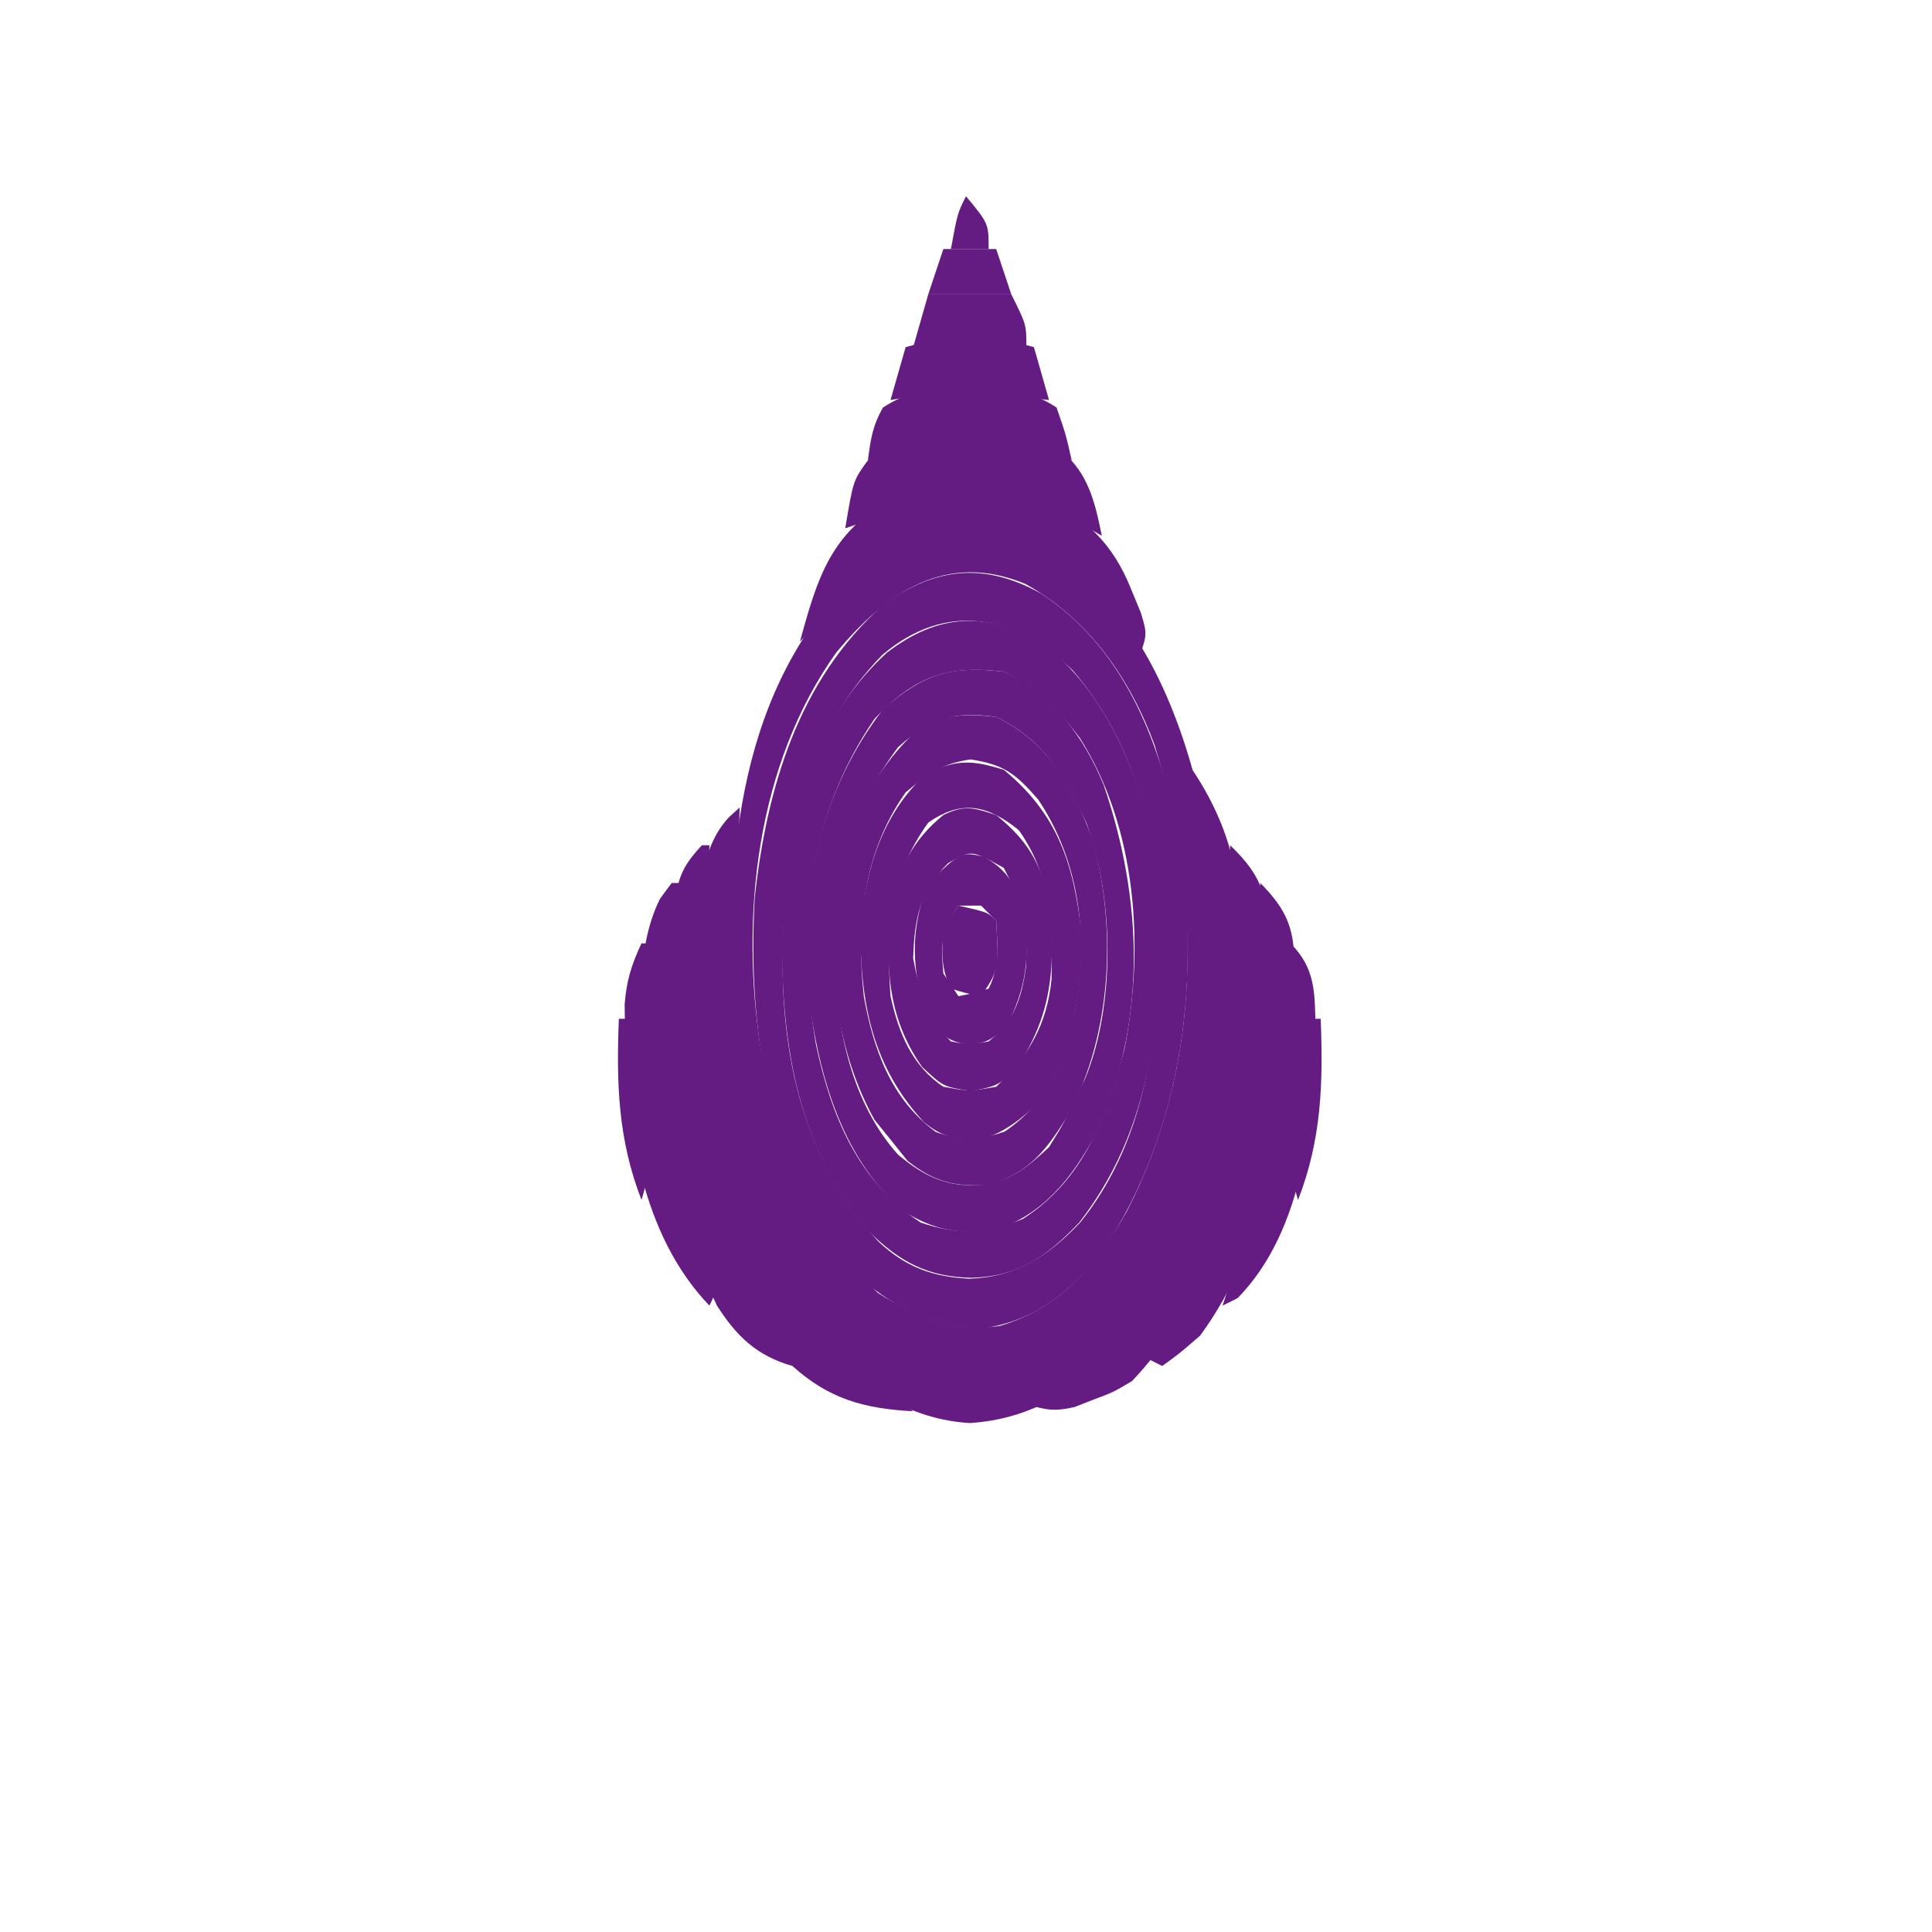
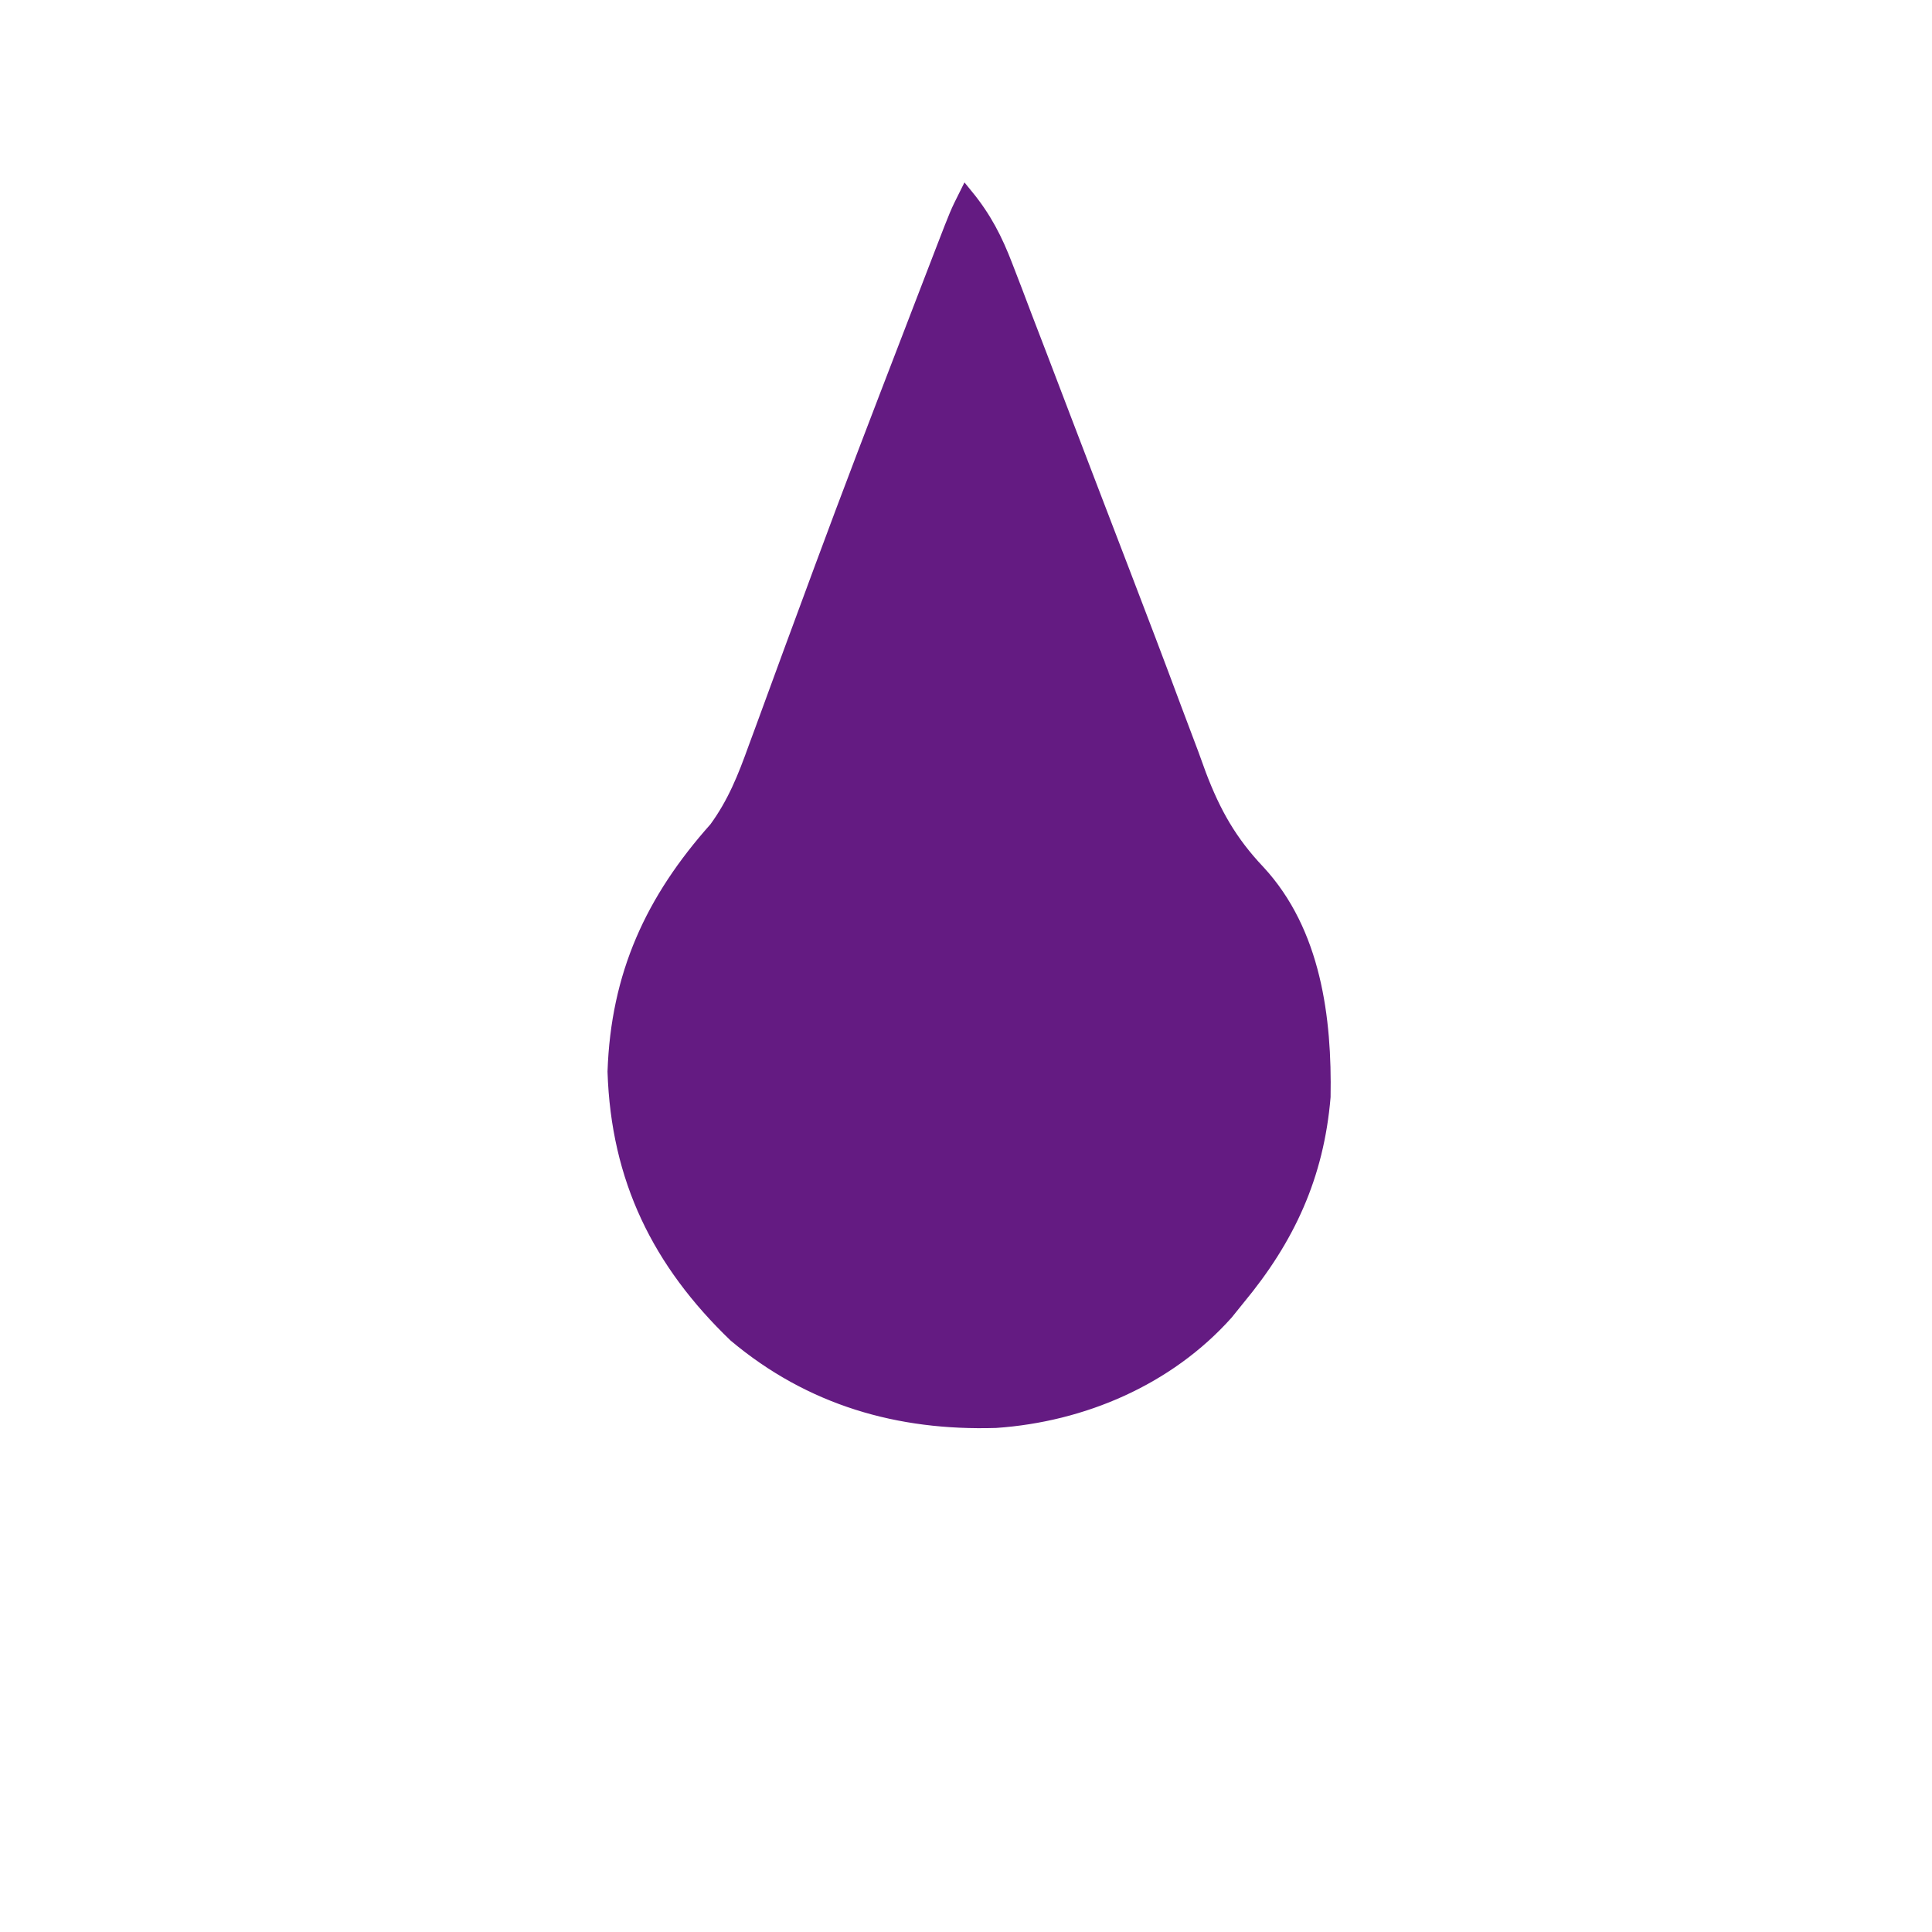
- <svg xmlns="http://www.w3.org/2000/svg" data-engine="alpha-halo-stack" width="256" height="256" viewBox="0 0 256 256">
-   <path d="M0 0 C3 3.625 3 3.625 3 7 C1.35 7 -0.3 7 -2 7 C-1.125 2.25 -1.125 2.25 0 0 Z " fill="#641B82" fill-opacity="1" transform="translate(128,26)" />
-   <path d="M0 0 C2.31 0 4.62 0 7 0 C7.66 1.98 8.32 3.96 9 6 C5.37 6 1.74 6 -2 6 C-1.34 4.02 -0.68 2.04 0 0 Z " fill="#641B82" fill-opacity="1" transform="translate(125,33)" />
-   <path d="M0 0 C3.63 0 7.26 0 11 0 C13 4 13 4 13 7 C8.05 7 3.1 7 -2 7 C-1.34 4.69 -0.68 2.38 0 0 Z " fill="#641B82" fill-opacity="1" transform="translate(123,39)" />
-   <path d="M0 0 C0.33 0 0.66 0 1 0 C1.534 3.248 2.05 6.499 2.562 9.75 C2.714 10.67 2.865 11.591 3.021 12.539 C3.16 13.428 3.299 14.318 3.441 15.234 C3.572 16.051 3.703 16.868 3.838 17.71 C4.004 20.061 3.703 21.764 3 24 C-0.116 15.951 -0.333 8.567 0 0 Z " fill="#641B82" fill-opacity="1" transform="translate(82,135)" />
-   <path d="M0 0 C0.33 0 0.66 0 1 0 C1.333 8.567 1.116 15.951 -2 24 C-2.996 20.83 -2.965 18.503 -2.441 15.234 C-2.303 14.345 -2.164 13.456 -2.021 12.539 C-1.87 11.619 -1.719 10.698 -1.562 9.75 C-1.415 8.814 -1.267 7.878 -1.115 6.914 C-0.751 4.608 -0.379 2.304 0 0 Z " fill="#641B82" fill-opacity="1" transform="translate(174,135)" />
-   <path d="M0 0 C0.753 -0.003 1.506 -0.005 2.281 -0.008 C4.474 0.123 6.393 0.522 8.5 1.125 C9.16 3.435 9.82 5.745 10.5 8.125 C10.077 8.083 10.077 8.083 7.938 7.871 C1.574 7.3 -4.201 7.013 -10.5 8.125 C-9.84 5.815 -9.18 3.505 -8.5 1.125 C-5.6 0.294 -3.014 -0.01 0 0 Z " fill="#641B82" fill-opacity="1" transform="translate(128.5,44.875)" />
-   <path d="M0 0 C0.33 0 0.66 0 1 0 C1.059 0.683 1.119 1.366 1.18 2.069 C2.451 16.046 4.376 29.034 8.891 42.344 C10 46 10 46 9 48 C-0.083 38.524 -2.112 24.07 -2.188 11.375 C-2.202 10.29 -2.216 9.204 -2.23 8.086 C-1.999 4.984 -1.316 2.799 0 0 Z " fill="#641B82" fill-opacity="1" transform="translate(85,125)" />
-   <path d="M0 0 C3.305 3.305 3.212 6.519 3.312 11 C3.2 23.044 1.812 37.986 -7 47 C-7.33 47.165 -7.33 47.165 -9 48 C-8.83 47.475 -8.66 46.951 -8.484 46.41 C-3.668 31.012 -1.164 16.071 0 0 Z " fill="#641B82" fill-opacity="1" transform="translate(171,125)" />
-   <path d="M0 0 C1.25 3.625 1.25 3.625 2 7 C1.113 6.67 0.226 6.34 -0.688 6 C-8.536 3.762 -17.383 4.166 -25 7 C-24.625 4.157 -24.389 2.438 -23 0 C-16.551 -4.219 -6.456 -4.252 0 0 Z " fill="#641B82" fill-opacity="1" transform="translate(140,54)" />
-   <path d="M0 0 C0.33 0 0.66 0 1 0 C1.009 0.633 1.019 1.266 1.028 1.917 C1.457 25.133 5.25 43.324 16 64 C11.27 62.648 8.596 60.065 6 56 C4.709 53.319 3.767 50.586 2.875 47.75 C2.623 46.967 2.372 46.184 2.113 45.378 C-1.517 33.603 -7.37 13.727 -1.539 2.082 C-1.031 1.395 -0.523 0.708 0 0 Z " fill="#641B82" fill-opacity="1" transform="translate(89,117)" />
-   <path d="M0 0 C3.341 3.414 4.484 5.811 4.505 10.62 C4.494 10.971 4.494 10.971 4.438 12.75 C4.424 13.493 4.41 14.236 4.395 15.002 C3.91 30.028 1.082 47.709 -8 60 C-10.75 62.375 -10.75 62.375 -13 64 C-13.66 63.67 -14.32 63.34 -15 63 C-14.553 62.308 -14.105 61.615 -13.645 60.902 C-2.046 42.133 0.286 21.739 0 0 Z " fill="#641B82" fill-opacity="1" transform="translate(167,117)" />
-   <path d="M0 0 C2.918 2.85 3.724 6.59 4.523 10.488 C3.785 10.055 3.046 9.622 2.285 9.176 C-4.732 5.324 -10.438 2.996 -18.477 4.488 C-20.741 5.332 -22.742 6.287 -24.82 7.516 C-26.477 8.488 -26.477 8.488 -29.477 9.488 C-28.418 3.135 -28.418 3.135 -26.477 0.488 C-18.926 -4.21 -7.757 -4.5 0 0 Z " fill="#641B82" fill-opacity="1" transform="translate(141.477,60.5117)" />
-   <path d="M0 0 C0.33 0 0.66 0 1 0 C0.992 0.304 0.992 0.304 0.952 1.842 C0.457 24.037 1.627 46.752 16 65 C19.687 68.763 23.785 71.86 28 75 C21.555 74.655 16.871 73.395 12 69 C9.559 65.864 7.756 62.558 6 59 C5.558 58.114 5.116 57.229 4.66 56.316 C-1.328 43.193 -3.35 29.961 -3.438 15.625 C-3.448 14.537 -3.458 13.449 -3.468 12.327 C-3.457 11.304 -3.445 10.281 -3.434 9.227 C-3.424 8.315 -3.414 7.403 -3.404 6.463 C-2.929 3.565 -1.969 2.146 0 0 Z " fill="#641B82" fill-opacity="1" transform="translate(93,112)" />
-   <path d="M0 0 C4.517 4.319 5.012 7.146 5.188 13.25 C4.92 33.251 1.202 55.943 -13 71 C-15.535 72.496 -15.535 72.496 -18.062 73.438 C-18.899 73.766 -19.736 74.095 -20.598 74.434 C-23.17 75.04 -24.537 74.871 -27 74 C-26.515 73.743 -26.031 73.487 -25.531 73.223 C-13.008 66.07 -7.039 54.63 -3.214 41.083 C-0.572 31.257 0.137 22.192 0.062 12.062 C0.06 11.482 0.06 11.482 0.049 8.545 C0.037 5.697 0.021 2.848 0 0 Z " fill="#641B82" fill-opacity="1" transform="translate(163,112)" />
-   <path d="M0 0 C5.632 3.126 9.083 6.256 11.5 12.312 C11.931 13.355 12.361 14.398 12.805 15.473 C13.625 18.25 13.625 18.25 12.625 21.25 C12.213 20.586 11.8 19.922 11.375 19.238 C6.831 12.29 2.57 7.898 -5.375 5.25 C-11.922 4.462 -16.956 5.453 -22.375 9.25 C-24.869 11.449 -27.13 13.8 -29.375 16.25 C-30.37 17.255 -31.369 18.256 -32.375 19.25 C-29.981 10.505 -28.314 5.054 -20.312 0.266 C-14.133 -2.973 -6.268 -3.044 0 0 Z " fill="#641B82" fill-opacity="1" transform="translate(138.375,65.75)" />
-   <path d="M0 0 C5.006 7.509 6.658 14.692 6.438 23.625 C6.424 24.581 6.41 25.538 6.395 26.523 C5.916 45.198 1.199 64.357 -11.812 78.375 C-16.92 83.172 -22.378 86.078 -29.438 86.562 C-37.24 86.154 -44.177 81.786 -49.348 76.117 C-61.108 61.048 -65.072 42.396 -65.25 23.625 C-65.259 22.876 -65.269 22.126 -65.279 21.354 C-65.248 16.105 -65.169 10.34 -61.427 6.303 C-60.956 5.873 -60.485 5.443 -60 5 C-60.021 5.886 -60.042 6.771 -60.063 7.684 C-60.737 40.455 -60.737 40.455 -56 53 C-55.688 53.866 -55.376 54.733 -55.055 55.625 C-51.279 65.017 -45.67 73.669 -36.188 77.875 C-30.857 79.642 -25.997 79.326 -20.863 77.055 C-10.063 70.842 -4.51 59.906 -1.21 48.212 C2.984 31.957 1.758 16.514 0 0 Z " fill="#641B82" fill-opacity="1" transform="translate(158,102)" />
-   <path d="M0 0 C11.588 7.631 17.173 20.943 20.172 34.141 C23.786 55.755 21.642 78.303 9.922 97.266 C5.173 103.519 -0.354 107.536 -8.078 109.266 C-14.81 109.801 -19.943 107.487 -25.078 103.266 C-35.783 93.251 -41.34 77.926 -42.255 63.468 C-42.708 42.196 -42.089 20.487 -26.578 4.078 C-18.537 -3.229 -9.803 -5.279 0 0 Z M-28.258 13.715 C-38.847 28.554 -41.054 48.74 -38.258 66.348 C-36.017 78.824 -31.808 89.536 -22.766 98.578 C-17.679 101.772 -12.659 103.857 -6.578 102.953 C1.429 100.572 6.316 94.841 10.246 87.747 C20.217 68.357 20.228 46.556 13.926 26.02 C10.665 17.162 5.196 9.305 -3.203 4.641 C-13.724 0.274 -21.609 5.749 -28.258 13.715 Z " fill="#641B82" fill-opacity="1" transform="translate(139.078,72.7344)" />
-   <path d="M0 0 C10.714 7.093 15.489 19.083 17.977 31.309 C21.262 50.679 18.964 70.697 7.977 87.309 C3.715 92.55 -0.944 96.343 -7.77 97.316 C-14.622 97.293 -20.197 94.283 -25.105 89.648 C-36.336 75.948 -38.98 57.45 -38.023 40.309 C-36.439 25.757 -32.238 11.409 -20.961 1.434 C-14.027 -3.582 -7.531 -4.202 0 0 Z M-21.125 8.098 C-31.447 18.729 -34.422 32.769 -34.336 47.121 C-34.331 48.09 -34.326 49.059 -34.321 50.058 C-34.104 63.346 -30.805 75.939 -21.547 85.902 C-17.901 89.268 -14.454 90.482 -9.586 90.746 C-3.272 90.492 0.802 87.784 5.102 83.309 C13.274 73.147 15.358 60.174 15.289 47.559 C15.283 46.49 15.278 45.422 15.272 44.322 C15.075 31.53 12.643 20.128 4.125 10.137 C-3.55 2.737 -12.697 0.923 -21.125 8.098 Z " fill="#641B82" fill-opacity="1" transform="translate(138.023,78.6914)" />
-   <path d="M0 0 C8.707 6.666 13.343 18.178 14.891 28.793 C16.236 45.749 15.724 62.802 4.891 76.793 C0.58 81.277 -2.978 83.894 -9.359 84.106 C-15.19 83.992 -18.843 82.015 -22.922 78.016 C-34.53 64.581 -35.209 46.633 -34.109 29.793 C-32.724 19.041 -28.683 8.725 -20.609 1.293 C-13.817 -3.928 -7.43 -4.252 0 0 Z M-22.234 10.043 C-31.134 23.095 -32.618 37.954 -29.984 53.23 C-27.922 62.805 -24.453 71.231 -16.109 76.793 C-11.099 78.463 -7.433 78.35 -2.547 76.293 C5.53 71.077 8.56 62.758 10.891 53.793 C13.564 40.247 12.528 24.463 4.953 12.543 C2.142 8.814 -0.902 5.897 -5.109 3.793 C-12.624 2.876 -16.951 4.449 -22.234 10.043 Z " fill="#641B82" fill-opacity="1" transform="translate(138.109,85.207)" />
-   <path d="M0 0 C6.452 3.036 10.548 8.488 13.23 14.977 C18.45 30.163 19.048 46.607 12.125 61.438 C8.911 67.208 5.424 71.687 -1 74 C-5.757 74.605 -9.2 74.065 -13.301 71.457 C-21.819 64.153 -24.67 52.657 -26 42 C-27.019 28.669 -24.215 15.704 -16 5 C-10.654 0.29 -7.042 -0.822 0 0 Z M-14 10 C-19.996 18.1 -22.398 26.221 -22.375 36.188 C-22.373 36.921 -22.372 37.654 -22.37 38.409 C-22.171 47.374 -20.132 57.167 -14 64 C-10.505 66.914 -7.475 68.356 -2.875 68 C0.962 67.491 3.211 65.616 6 63 C7.766 60.16 7.766 60.16 9.25 57.062 C9.75 56.043 10.25 55.023 10.766 53.973 C14.808 44.239 14.607 29.948 10.977 20.109 C8.114 13.926 5.374 9.06 -1 6 C-6.683 5.188 -9.736 6.189 -14 10 Z " fill="#641B82" fill-opacity="1" transform="translate(133,89)" />
-   <path d="M0 0 C6.948 3.335 10.229 9.373 12.812 16.375 C15.958 27.985 15.328 41.855 9.676 52.492 C6.853 57.131 4.432 60.479 -1 62 C-5.494 62.266 -8.196 61.64 -11.75 58.812 C-12.492 57.884 -13.235 56.956 -14 56 C-14.351 55.567 -14.351 55.567 -16.125 53.375 C-22.123 42.578 -22.999 28.42 -19.875 16.5 C-17.703 10.506 -14.447 5.071 -9.562 0.938 C-6.105 -0.327 -3.66 -0.449 0 0 Z M-12 10 C-17.629 17.958 -18.584 27.59 -17.539 37.035 C-16.253 44.106 -13.949 50.609 -8 55 C-4.309 56.257 -2.571 56.194 1.125 54.938 C7.03 50.958 8.823 45.518 10.461 38.859 C12.262 29.307 11.076 19.14 5.562 10.938 C2.555 7.489 1.048 6.323 -3.375 5.625 C-7.181 6.169 -9.073 7.509 -12 10 Z " fill="#641B82" fill-opacity="1" transform="translate(132,95)" />
-   <path d="M0 0 C7.131 5.834 9.276 12.505 10.262 21.348 C10.621 28.962 9.024 37.44 4.762 43.867 C2.565 46.166 0.04 48.079 -3 49 C-6.183 49.069 -8.14 48.721 -10.613 46.648 C-17.433 39.237 -19 30.887 -19 21 C-18.274 13.125 -16.131 5.853 -10.188 0.438 C-6.15 -1.383 -4.216 -1.303 0 0 Z M-10 7 C-15.175 14.234 -15.627 21.264 -15 30 C-13.945 34.808 -12.201 39.199 -8 42 C-4.562 42.625 -4.562 42.625 -1 42 C3.379 37.815 5.711 33.781 6.336 27.766 C6.417 20.488 6.327 14.114 2 8 C-2.105 4.696 -5.544 3.894 -10 7 Z " fill="#641B82" fill-opacity="1" transform="translate(133,102)" />
-   <path d="M0 0 C4.07 3.312 5.647 5.992 7 11 C7.829 19.306 7.65 25.958 3 33 C0.742 35.648 0.25 35.958 -3.375 36.562 C-7 36 -7 36 -9.812 33.375 C-14.473 26.752 -14.672 19.884 -14 12 C-12.902 7.046 -11.008 3.232 -7 0 C-4.197 -1.402 -2.965 -0.965 0 0 Z M-6.375 6.375 C-10.128 10.128 -10.847 13.76 -11 19 C-10.193 23.304 -9.126 26.874 -6 30 C-3.625 30.438 -3.625 30.438 -1 30 C2.4 27.167 3.329 24.433 3.938 20.188 C4.255 15.004 3.455 11.583 1 7 C-3.305 4.597 -3.305 4.597 -6.375 6.375 Z " fill="#641B82" fill-opacity="1" transform="translate(132,108)" />
-   <path d="M0 0 C3.249 1.813 4.129 3.64 5.246 7.145 C6.292 12.726 5.708 17.678 2.938 22.625 C0.688 24.5 0.688 24.5 -1.875 25 C-4.768 24.407 -5.475 23.764 -7.312 21.5 C-9.609 15.194 -9.775 9.71 -7.312 3.5 C-2.964 -0.641 -2.964 -0.641 0 0 Z M-3.312 6.5 C-5.626 9.97 -5.652 11.425 -5.312 15.5 C-4.982 15.995 -4.982 15.995 -3.312 18.5 C-1.375 18.125 -1.375 18.125 0.688 17.5 C2.194 14.487 1.865 11.817 1.688 8.5 C1.028 7.84 0.367 7.18 -0.312 6.5 C-1.302 6.5 -2.292 6.5 -3.312 6.5 Z " fill="#641B82" fill-opacity="1" transform="translate(130.312,113.5)" />
-   <path d="M0 0 C3.875 0.875 3.875 0.875 5 2 C5.359 8.462 5.359 8.462 3 12 C1.062 11.625 1.062 11.625 -1 11 C-2.385 8.229 -2.188 6.067 -2 3 C-1.34 2.01 -0.68 1.02 0 0 Z " fill="#641B82" fill-opacity="1" transform="translate(127,120)" />
+ <svg xmlns="http://www.w3.org/2000/svg" data-engine="binary-alpha-mono" width="256" height="256" viewBox="0 0 256 256">
+   <path d="M0 0 C2.416 2.959 3.856 5.76 5.217 9.322 C5.628 10.388 6.04 11.455 6.463 12.554 C6.682 13.131 6.682 13.131 7.789 16.051 C8.497 17.894 9.205 19.737 9.913 21.581 C10.906 24.171 11.893 26.764 12.88 29.357 C14.094 32.544 15.315 35.728 16.535 38.912 C16.654 39.223 16.654 39.223 17.258 40.798 C18.453 43.92 19.65 47.041 20.849 50.161 C23.096 56.01 25.326 61.865 27.507 67.74 C28.283 69.799 29.059 71.859 29.836 73.918 C30.171 74.842 30.506 75.766 30.852 76.718 C32.784 81.796 34.928 85.612 38.677 89.57 C46.064 97.552 47.497 108.975 47.309 119.34 C46.43 129.756 42.623 138.022 36 146 C35.488 146.636 34.977 147.271 34.449 147.926 C26.672 156.63 15.406 161.42 3.945 162.211 C-8.915 162.604 -20.542 159.253 -30.516 150.891 C-40.593 141.214 -46.042 130.172 -46.5 116 C-46.059 103.206 -41.528 93.32 -33.085 83.853 C-30.623 80.485 -29.249 77.022 -27.855 73.133 C-27.569 72.357 -27.282 71.581 -26.986 70.782 C-26.367 69.106 -25.753 67.429 -25.143 65.751 C-23.846 62.187 -22.53 58.632 -21.214 55.075 C-20.527 53.221 -19.842 51.366 -19.158 49.51 C-15.404 39.347 -11.522 29.234 -7.625 19.125 C-6.97 17.422 -6.316 15.719 -5.661 14.016 C-5.058 12.451 -4.455 10.886 -3.852 9.32 C-3.576 8.604 -3.301 7.889 -3.017 7.151 C-1.116 2.232 -1.116 2.232 0 0 Z " fill="#641B82" transform="translate(128,26)" stroke="#641B82" stroke-width="2" />
</svg>
